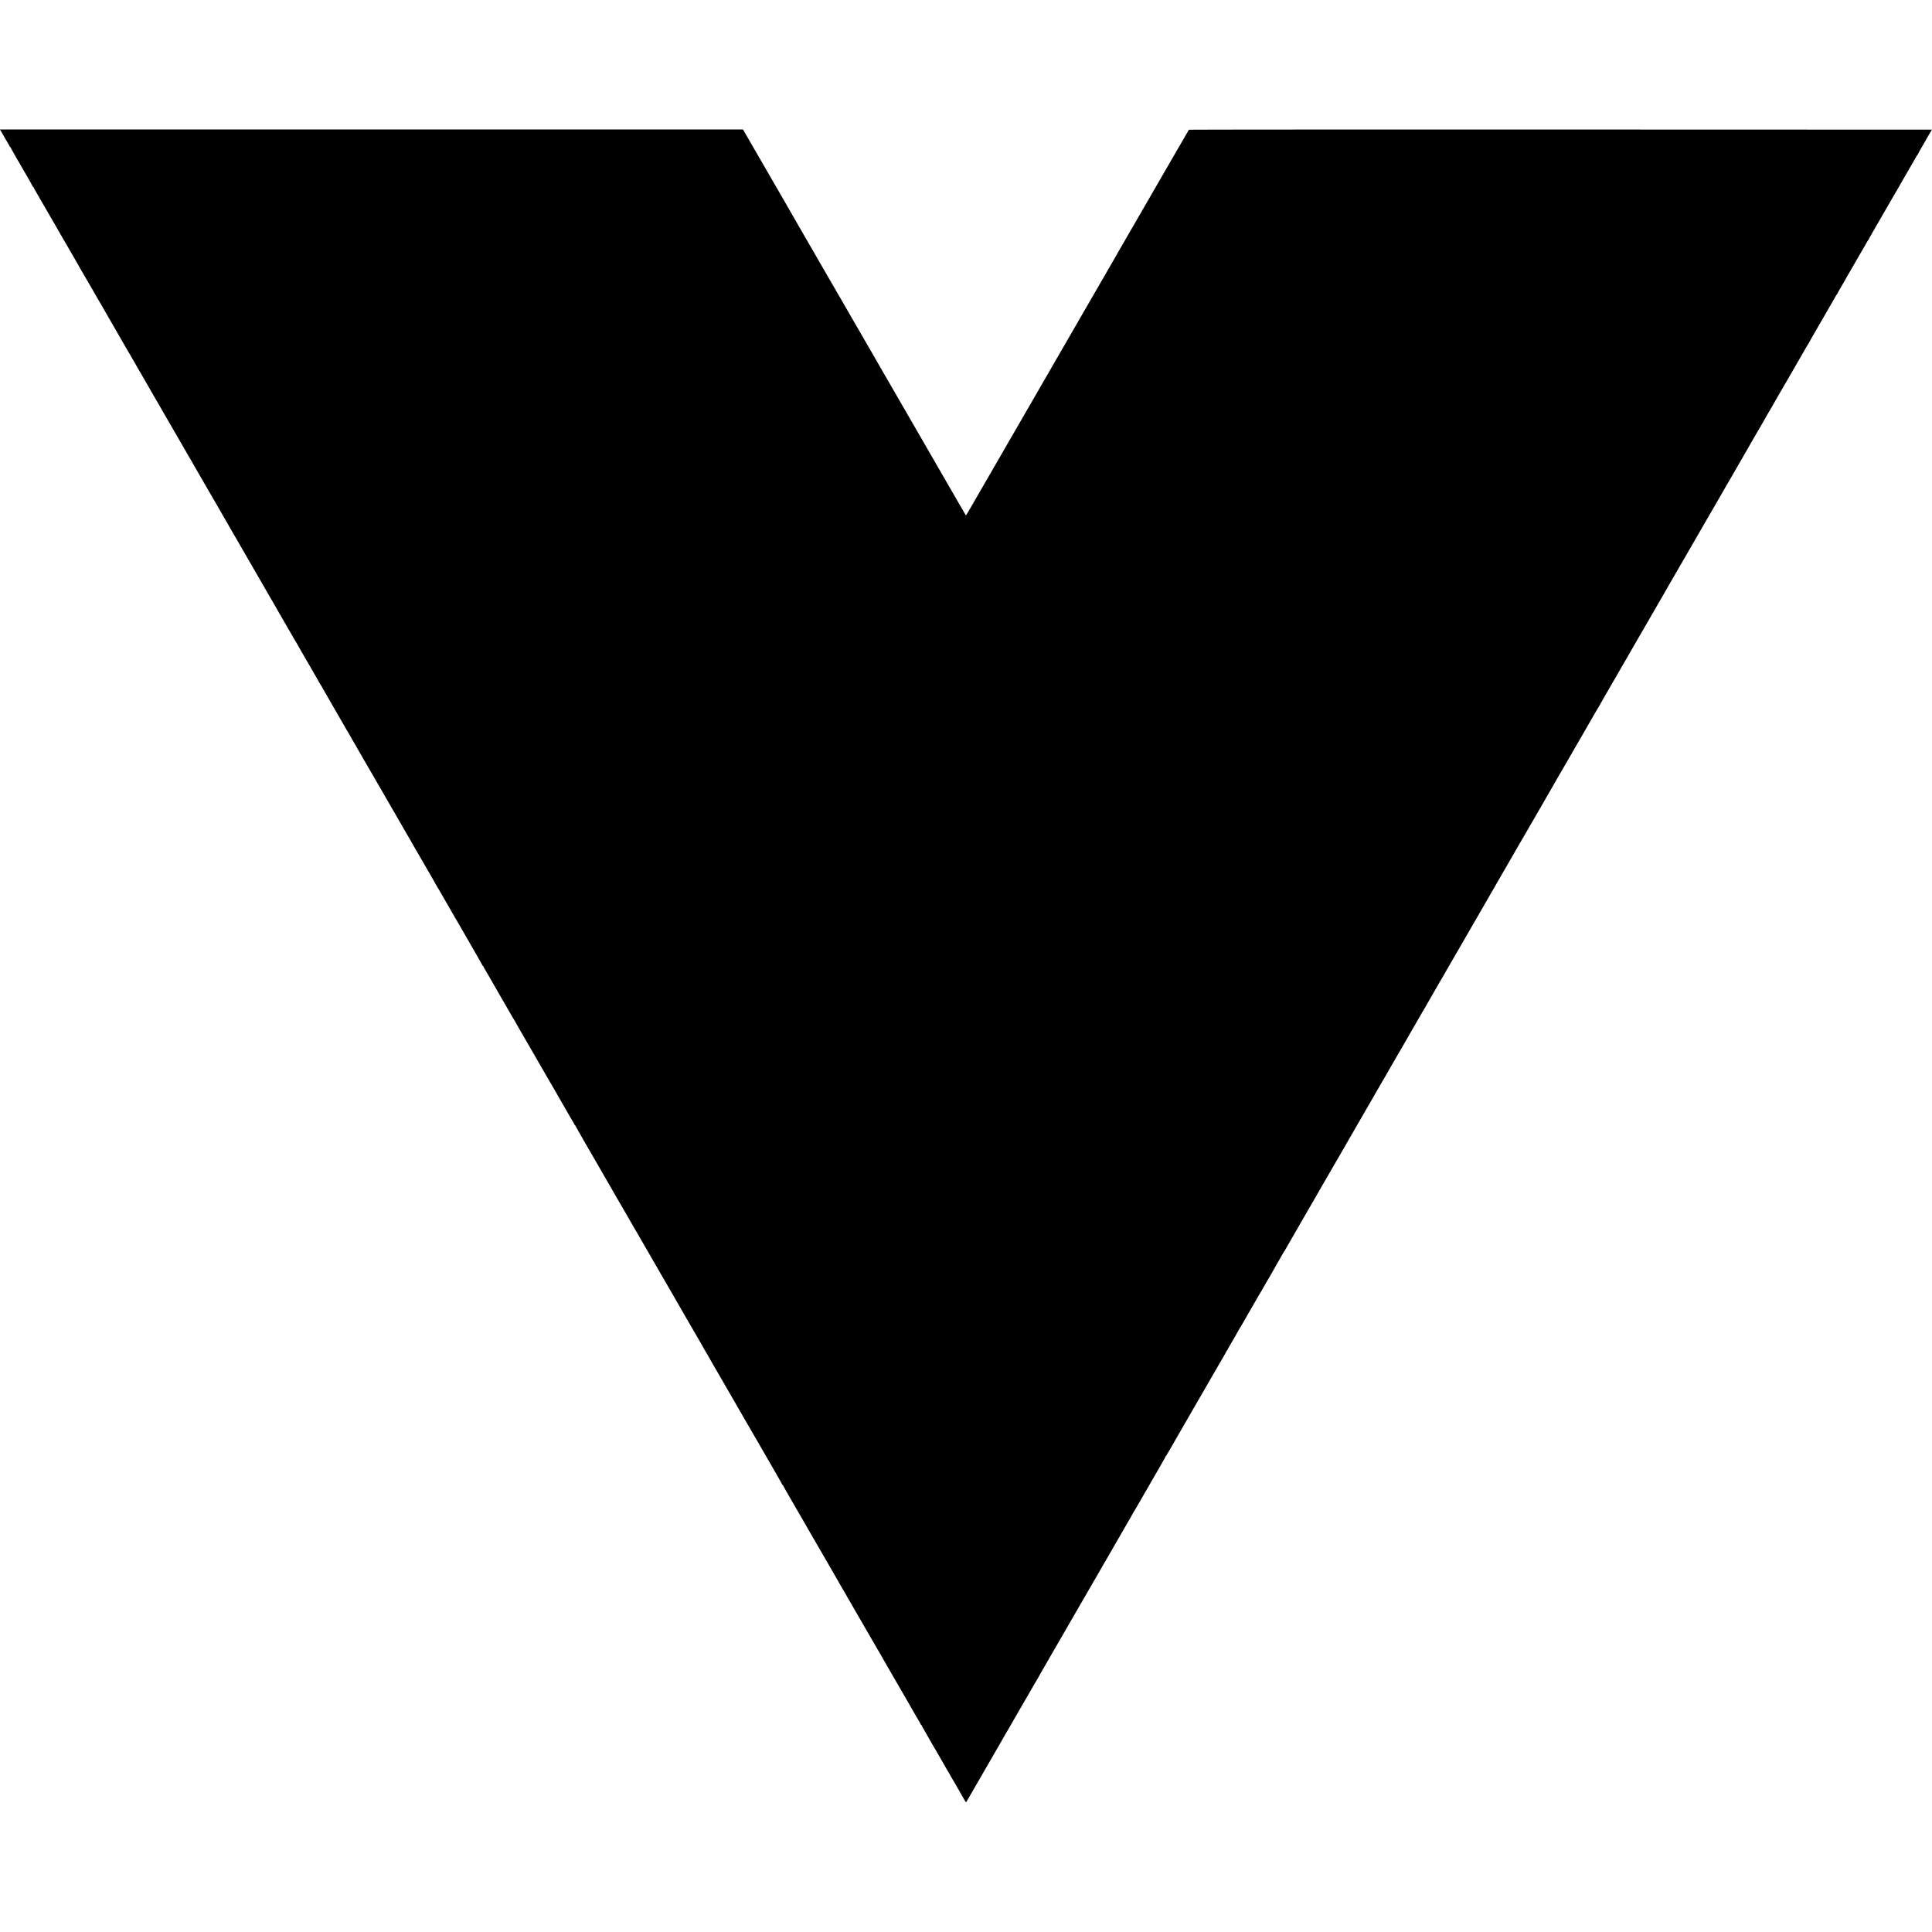
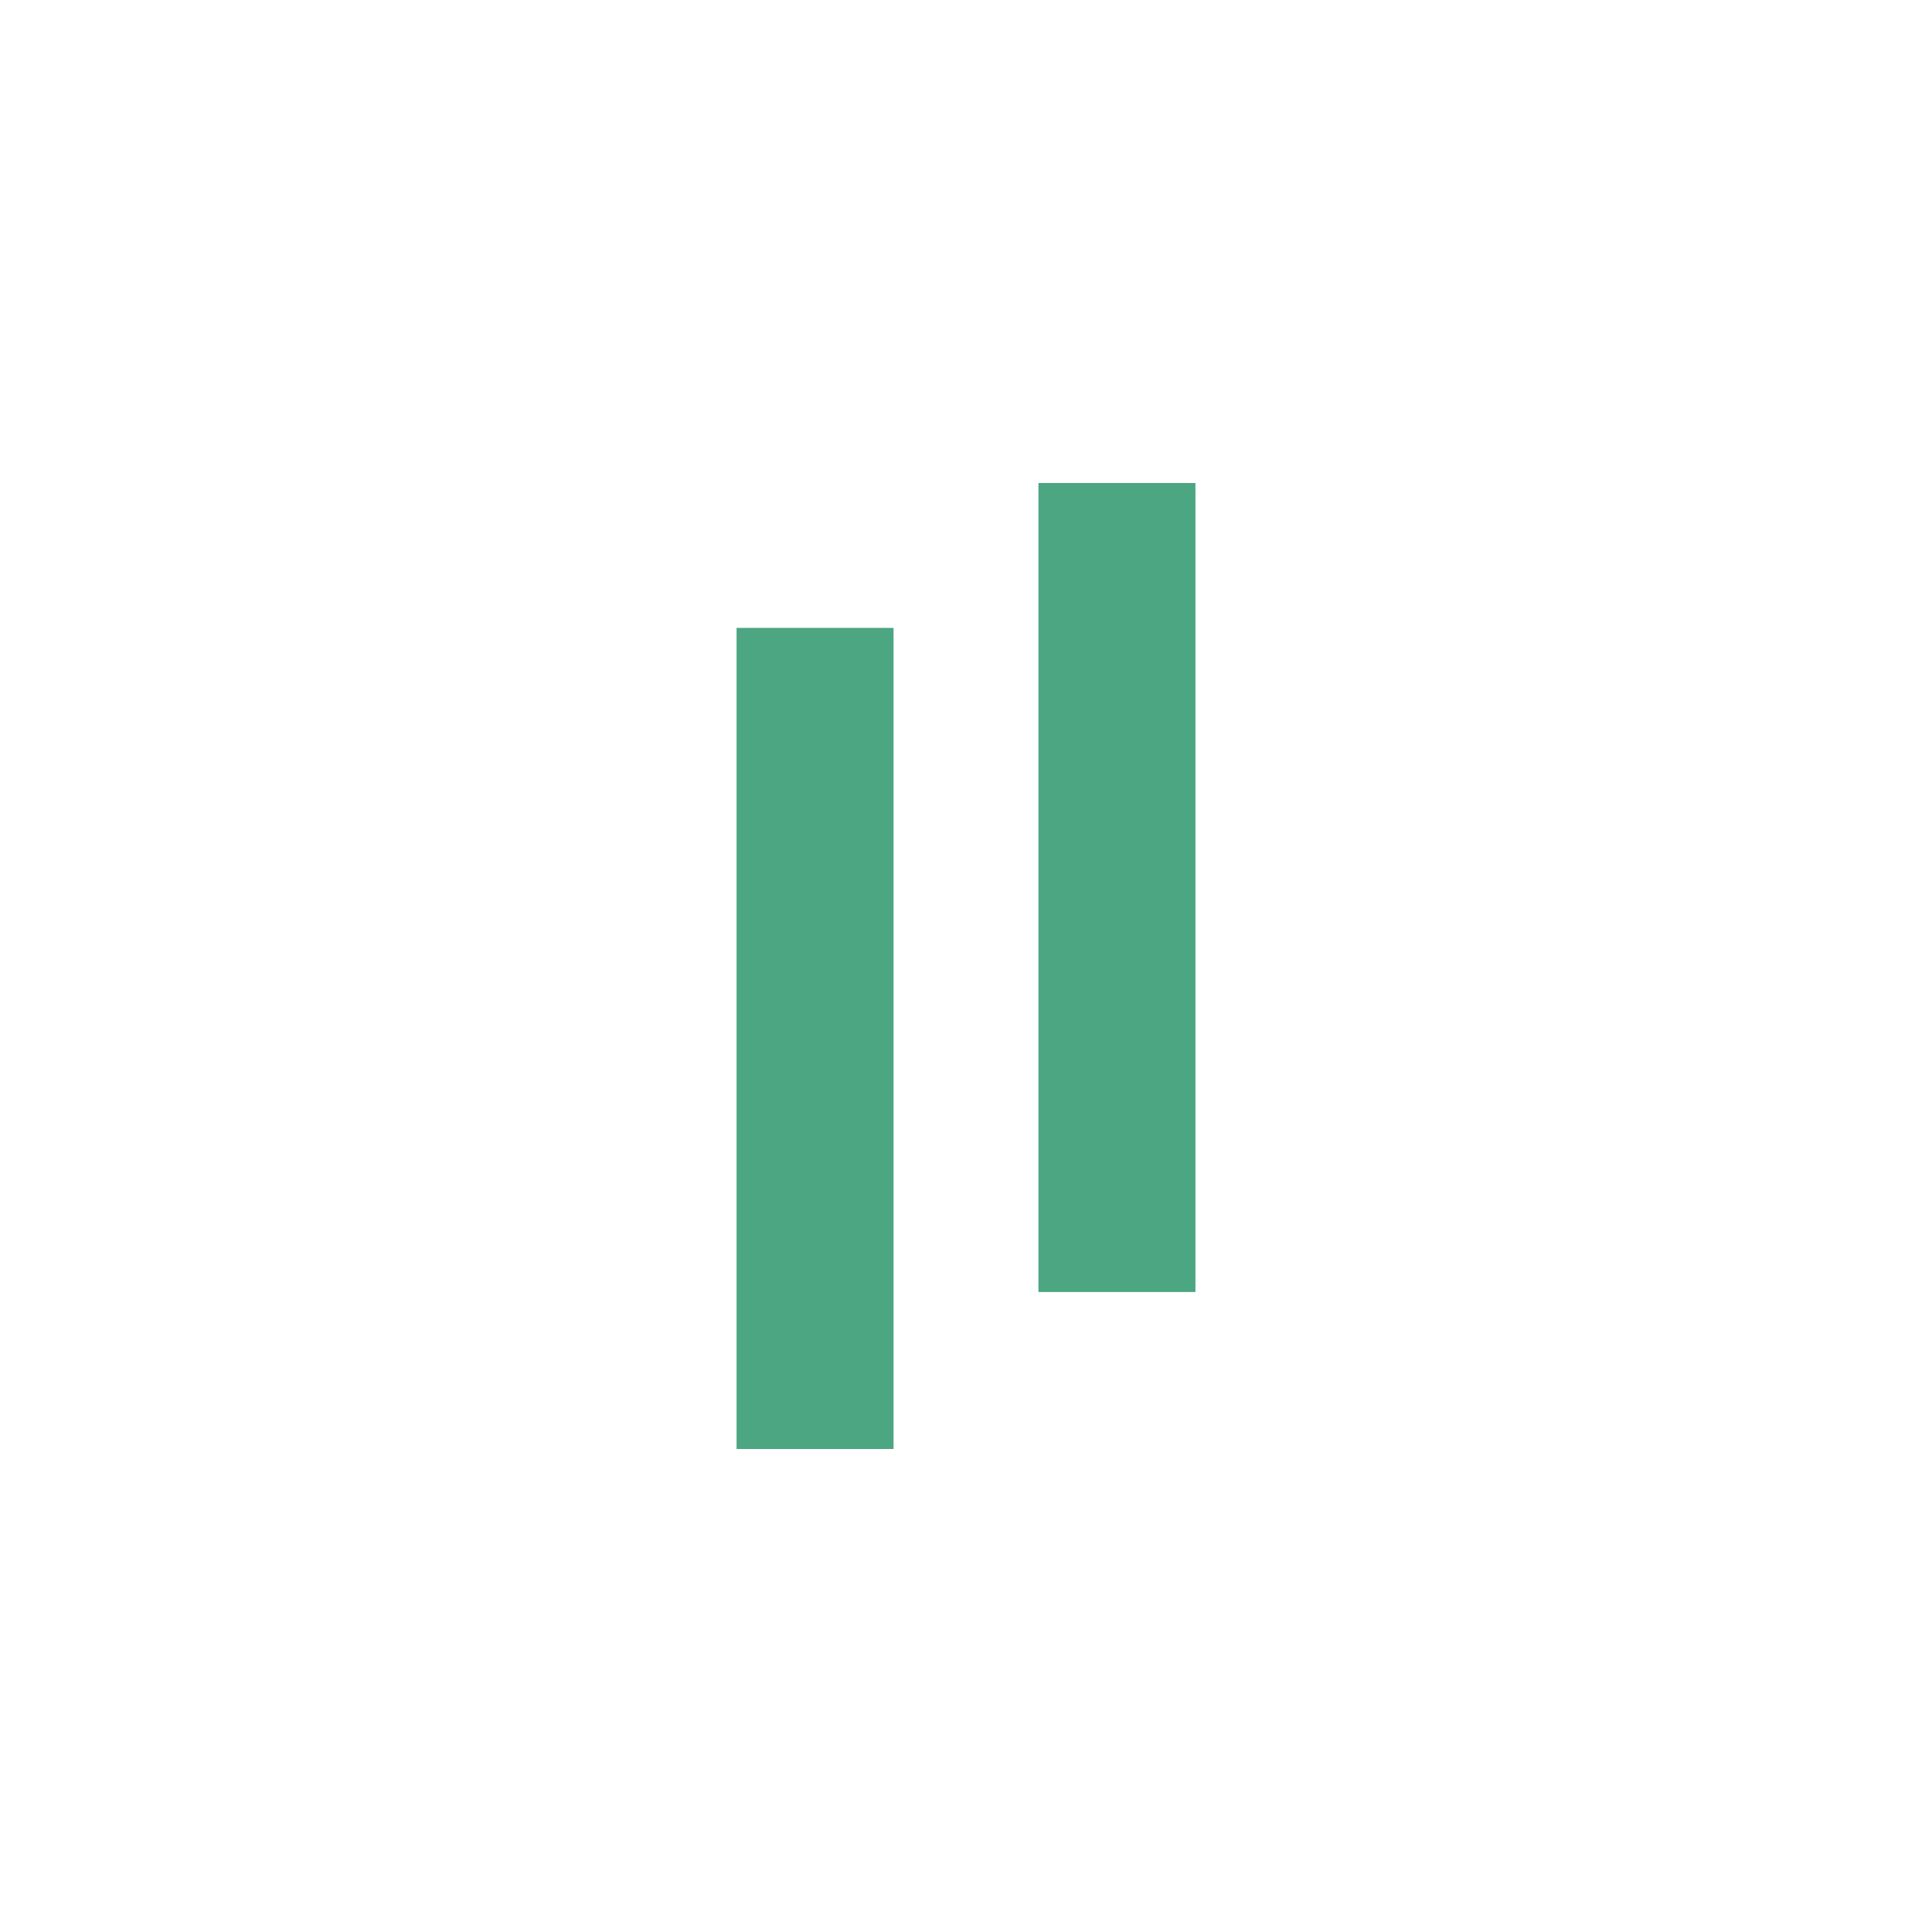
- <svg xmlns="http://www.w3.org/2000/svg" version="1.0" width="16pt" height="16pt" viewBox="0 0 16 16" preserveAspectRatio="xMidYMid meet">
-   <g transform="translate(0,16) scale(0.00032,-0.00032)" fill="#000000" stroke="none">
-     <path d="M18 46618 c45 -75 122 -207 122 -211 0 -2 25 -45 55 -95 30 -50 55 -96 55 -102 0 -5 5 -10 10 -10 6 0 10 -4 10 -9 0 -5 73 -135 161 -288 89 -153 173 -298 187 -323 14 -25 32 -57 41 -72 88 -149 187 -324 189 -335 2 -7 8 -13 13 -13 5 0 9 -4 9 -10 0 -5 46 -89 103 -187 175 -302 490 -846 507 -876 8 -16 20 -36 25 -45 28 -46 290 -498 339 -585 13 -23 74 -129 136 -236 61 -107 123 -215 137 -240 14 -25 29 -50 33 -56 5 -5 23 -37 40 -70 18 -33 38 -67 44 -75 11 -16 21 -33 63 -109 14 -25 29 -50 33 -56 4 -5 21 -35 38 -65 55 -100 261 -455 269 -465 4 -5 14 -21 20 -35 15 -29 41 -75 103 -180 24 -41 52 -88 60 -105 9 -16 57 -100 107 -185 112 -193 362 -626 380 -660 8 -14 23 -38 33 -55 11 -16 23 -37 27 -45 4 -8 26 -46 48 -85 23 -38 53 -90 67 -115 46 -81 64 -113 178 -310 62 -107 121 -210 132 -227 37 -67 56 -99 85 -148 16 -27 32 -57 36 -65 4 -8 15 -27 25 -42 9 -15 53 -89 96 -165 44 -76 177 -307 296 -513 120 -206 268 -463 330 -570 131 -227 117 -203 200 -348 36 -62 73 -125 82 -140 10 -15 21 -34 25 -42 4 -8 20 -37 36 -65 17 -27 38 -65 48 -82 49 -85 64 -111 87 -153 13 -25 28 -49 32 -55 4 -5 78 -134 165 -285 87 -151 166 -288 176 -305 10 -16 26 -43 35 -59 9 -17 125 -217 257 -445 132 -229 253 -441 270 -471 17 -30 45 -79 64 -108 18 -29 33 -54 33 -57 0 -2 20 -37 44 -77 24 -40 123 -212 221 -383 97 -170 190 -330 205 -355 16 -25 39 -65 53 -90 13 -25 81 -144 152 -265 70 -121 137 -238 150 -260 12 -22 37 -65 55 -95 18 -30 43 -73 55 -95 12 -22 48 -85 80 -140 77 -132 163 -280 190 -330 13 -22 71 -123 130 -225 59 -102 116 -199 126 -217 10 -17 29 -50 43 -72 15 -22 26 -43 26 -45 0 -2 27 -50 60 -106 33 -56 60 -103 60 -105 0 -2 55 -98 90 -155 8 -14 182 -316 239 -414 13 -22 45 -79 72 -124 27 -46 49 -86 49 -89 0 -2 14 -24 30 -48 16 -24 30 -46 30 -49 0 -5 74 -135 100 -176 5 -8 24 -42 43 -75 50 -88 58 -101 262 -455 104 -179 199 -345 213 -370 14 -25 28 -49 32 -55 4 -5 17 -26 28 -45 10 -19 62 -109 114 -200 114 -197 133 -230 170 -295 16 -27 33 -57 38 -65 17 -28 96 -165 103 -180 4 -8 16 -28 26 -45 10 -16 77 -131 148 -255 72 -124 181 -313 243 -420 62 -107 121 -209 131 -227 35 -62 323 -560 392 -678 38 -66 83 -145 100 -175 16 -30 33 -59 37 -65 4 -5 17 -27 29 -47 34 -61 56 -100 90 -156 17 -29 31 -55 31 -57 0 -2 17 -32 39 -67 21 -35 134 -229 251 -433 117 -203 235 -407 261 -451 27 -45 49 -85 49 -88 0 -4 8 -19 19 -34 15 -21 200 -341 309 -533 10 -19 33 -58 51 -87 17 -29 31 -54 31 -56 0 -2 25 -44 55 -94 30 -50 55 -95 55 -98 0 -4 6 -15 14 -23 7 -9 27 -41 43 -71 17 -30 170 -297 342 -594 171 -296 311 -542 311 -547 0 -5 5 -9 10 -9 6 0 10 -4 10 -10 0 -5 22 -47 49 -92 27 -46 58 -99 68 -118 24 -43 81 -140 93 -160 5 -8 66 -114 135 -235 69 -121 130 -227 135 -235 12 -21 259 -447 283 -490 10 -19 28 -47 38 -62 11 -14 19 -29 19 -32 0 -3 37 -69 83 -148 99 -170 305 -526 337 -583 13 -22 31 -53 41 -70 11 -16 22 -37 26 -45 7 -14 82 -146 103 -180 14 -24 181 -311 205 -355 13 -22 46 -80 75 -130 29 -49 64 -110 78 -135 14 -25 51 -88 82 -140 31 -52 59 -102 63 -110 4 -8 18 -33 31 -55 205 -353 284 -489 309 -535 17 -30 45 -78 62 -106 18 -28 36 -60 39 -72 4 -12 12 -22 17 -22 5 0 9 -4 9 -10 0 -5 109 -197 241 -427 133 -230 250 -431 259 -448 51 -90 222 -385 280 -485 37 -63 78 -135 92 -160 14 -25 67 -117 118 -205 51 -88 101 -175 111 -193 34 -58 55 -95 149 -257 51 -88 101 -173 110 -190 9 -16 76 -131 147 -255 72 -124 140 -241 151 -260 61 -108 281 -489 355 -615 38 -66 77 -133 87 -150 35 -63 91 -161 100 -175 14 -23 99 -169 128 -220 54 -97 135 -235 142 -245 4 -5 20 -32 35 -60 26 -48 238 -416 276 -480 10 -16 26 -46 37 -65 30 -53 382 -661 403 -695 10 -16 22 -37 26 -45 4 -8 26 -48 50 -88 24 -41 43 -75 43 -77 0 -2 22 -40 50 -85 27 -45 50 -84 50 -86 0 -3 38 -69 83 -147 84 -142 302 -520 340 -587 10 -19 34 -60 52 -90 18 -30 44 -75 57 -100 14 -25 45 -79 70 -120 25 -41 56 -96 70 -121 14 -25 77 -133 138 -240 62 -107 122 -210 132 -229 25 -43 310 -535 337 -581 11 -19 26 -45 34 -59 17 -32 238 -414 266 -460 11 -19 24 -41 28 -49 3 -7 75 -133 160 -278 84 -146 153 -269 153 -274 0 -5 5 -9 10 -9 6 0 10 -4 10 -10 0 -5 82 -150 181 -322 182 -314 201 -346 240 -415 12 -21 80 -139 152 -263 71 -124 141 -245 155 -270 14 -25 28 -49 32 -55 6 -8 145 -248 220 -380 37 -66 209 -362 229 -395 11 -19 24 -42 28 -49 4 -8 67 -118 140 -243 73 -125 133 -230 133 -233 0 -2 15 -28 33 -57 19 -29 47 -78 64 -108 17 -30 53 -93 79 -139 53 -90 82 -141 157 -272 82 -142 115 -199 381 -659 142 -245 268 -463 281 -485 12 -22 71 -125 132 -230 60 -104 172 -298 248 -430 76 -132 146 -253 156 -270 11 -16 22 -36 26 -44 3 -8 30 -54 60 -103 29 -49 53 -91 53 -93 0 -3 18 -34 40 -70 22 -36 40 -67 40 -69 0 -2 37 -66 81 -142 45 -77 98 -168 119 -204 20 -36 47 -81 58 -100 12 -19 27 -47 33 -62 6 -16 15 -28 20 -28 5 0 9 -4 9 -9 0 -6 63 -118 140 -251 77 -133 140 -243 140 -245 0 -2 18 -33 41 -70 22 -37 49 -83 60 -101 10 -19 29 -51 40 -71 25 -45 109 -189 126 -218 7 -11 17 -29 22 -40 6 -11 22 -38 35 -60 14 -22 37 -62 52 -90 14 -27 35 -62 45 -77 11 -14 19 -29 19 -32 0 -3 18 -35 40 -71 22 -36 40 -67 40 -69 0 -2 19 -35 42 -72 23 -38 55 -94 72 -124 26 -47 139 -244 171 -298 6 -9 21 -36 34 -60 28 -48 37 -51 51 -19 6 12 19 36 29 52 10 17 27 46 38 65 11 19 104 181 208 360 103 179 199 345 213 370 14 25 42 74 64 109 21 34 38 65 38 67 0 2 18 33 40 69 22 36 40 67 40 69 0 3 177 310 199 346 16 26 136 234 140 244 2 5 25 44 52 88 27 44 49 81 49 84 0 2 18 34 40 70 22 36 40 67 40 69 0 2 20 36 43 77 35 58 169 289 297 513 9 17 50 86 90 155 40 69 86 150 103 180 16 30 35 62 41 70 6 8 16 24 22 35 35 64 72 129 167 293 59 100 116 199 127 220 11 20 30 53 41 72 43 72 1070 1850 1121 1940 14 25 65 113 113 195 48 83 96 166 107 185 10 19 28 50 38 68 11 18 73 124 137 235 64 111 175 303 246 427 71 124 173 299 225 390 52 91 116 202 143 248 27 45 49 85 49 89 0 4 6 14 14 22 7 9 28 43 46 76 26 47 251 436 378 655 11 19 29 51 40 70 11 19 101 176 201 348 99 172 181 317 181 323 0 5 5 9 10 9 6 0 10 5 10 11 0 6 8 23 18 37 11 15 32 52 49 82 16 30 130 228 253 440 122 212 234 405 248 430 13 25 39 70 57 100 39 65 69 117 130 225 25 44 50 87 55 95 12 19 78 134 220 380 61 107 129 224 150 260 161 277 222 382 246 425 15 28 47 83 71 123 24 41 43 78 43 83 0 5 4 9 8 9 4 0 13 12 19 28 7 15 23 45 36 67 66 110 277 478 277 483 0 3 6 13 14 21 7 9 27 41 43 71 17 30 45 80 63 110 34 57 375 649 394 685 6 11 16 27 22 35 6 8 26 42 44 75 18 33 41 74 51 90 10 17 24 41 32 55 54 97 72 128 88 152 11 14 19 28 19 30 0 3 79 141 175 308 96 167 175 305 175 308 0 3 6 13 14 21 7 9 26 39 41 66 33 60 276 483 338 587 24 40 46 80 50 88 4 8 13 24 20 35 14 23 95 163 125 215 11 19 52 91 92 160 40 69 80 139 90 155 9 17 103 179 207 360 105 182 200 346 211 365 103 181 463 802 489 845 7 11 15 27 19 35 4 8 29 51 55 95 64 110 828 1433 848 1470 9 17 24 41 33 55 9 14 29 48 45 77 15 28 52 93 82 145 30 51 62 107 71 123 17 30 231 398 400 690 51 88 103 179 115 202 12 23 26 48 32 55 6 7 24 38 40 68 17 30 61 107 98 170 37 63 84 144 103 180 19 36 41 72 48 81 8 8 14 18 14 21 0 4 27 51 59 106 32 55 72 124 89 154 16 29 71 125 122 213 51 88 104 180 118 205 13 25 28 50 32 55 4 6 17 26 28 45 11 19 45 80 77 135 31 55 66 116 77 135 11 19 88 152 171 295 401 694 620 1072 650 1125 11 19 87 152 170 295 83 143 158 273 166 288 9 16 21 36 26 45 6 9 31 52 55 96 25 43 54 94 66 115 11 20 95 164 186 321 91 157 173 299 182 315 9 17 26 46 37 65 12 19 66 114 121 210 56 96 108 186 117 200 8 14 24 40 34 59 24 45 383 664 412 713 5 9 17 29 26 45 15 28 120 210 241 419 36 61 68 117 72 125 4 8 12 23 19 34 35 57 245 420 262 453 11 20 35 61 53 90 17 29 32 54 32 56 0 3 28 51 62 108 33 57 70 119 80 138 10 19 23 42 28 50 5 8 32 53 59 100 27 47 149 258 271 470 122 212 234 405 248 430 30 53 62 108 80 135 6 11 15 27 19 35 4 8 85 150 181 315 96 165 187 323 202 350 31 56 116 202 130 225 5 8 25 42 43 75 19 33 92 159 162 280 149 257 157 271 202 350 19 33 38 67 43 75 9 14 228 392 275 475 12 22 55 96 95 165 40 69 80 139 90 155 24 42 202 350 221 383 9 15 27 47 41 72 14 25 75 131 136 236 61 106 121 210 134 232 99 172 271 470 279 482 5 8 23 40 40 70 18 30 81 141 142 245 60 105 121 210 135 235 14 25 71 124 127 220 56 96 143 247 194 335 51 88 96 167 102 175 14 24 180 311 204 355 23 43 340 590 356 615 5 8 50 87 101 175 171 301 517 898 582 1008 25 43 46 81 46 83 0 2 12 23 27 47 14 23 40 67 56 97 16 30 35 62 42 70 7 8 15 22 18 30 4 8 20 38 37 65 16 28 33 57 37 65 6 12 111 196 143 250 5 8 55 95 112 193 57 98 113 195 126 215 12 20 27 46 32 57 6 11 14 27 20 35 5 8 76 130 156 270 80 140 165 287 187 325 23 39 52 90 66 115 13 25 30 52 37 61 8 8 14 18 14 21 0 4 41 77 92 165 50 87 175 302 276 478 101 176 208 360 236 408 28 49 67 117 86 152 19 35 41 70 48 77 6 6 12 15 12 19 0 7 124 224 167 291 12 21 23 40 23 42 0 2 21 40 46 83 26 43 55 92 64 109 54 95 327 568 354 614 19 30 45 75 59 100 71 128 82 145 89 148 4 2 8 8 8 13 0 5 42 82 94 172 311 538 496 858 518 897 14 25 40 70 58 100 18 30 42 71 53 90 10 19 79 139 152 265 73 127 142 246 153 265 10 19 43 76 72 125 29 50 63 108 75 130 65 116 80 140 87 143 4 2 8 8 8 12 0 8 114 212 140 250 6 8 14 24 20 35 5 11 54 97 108 190 l100 170 -9611 3 c-5286 1 -9614 -1 -9618 -5 -5 -6 -419 -719 -619 -1068 -89 -155 -267 -463 -323 -560 -38 -66 -81 -140 -95 -165 -31 -56 -263 -457 -526 -910 -110 -190 -224 -388 -254 -440 -29 -52 -61 -109 -71 -125 -23 -39 -243 -420 -268 -465 -11 -19 -204 -352 -428 -740 -224 -388 -477 -826 -563 -975 -85 -148 -185 -322 -222 -385 -37 -63 -120 -207 -185 -320 -65 -113 -177 -306 -248 -430 -72 -124 -172 -297 -222 -385 -51 -88 -142 -245 -202 -350 -131 -226 -247 -427 -408 -705 -65 -113 -249 -432 -410 -710 -160 -278 -388 -673 -506 -877 -118 -205 -216 -373 -219 -373 -3 0 -52 82 -109 183 -58 100 -144 250 -192 332 -95 164 -402 696 -647 1120 -85 149 -228 396 -317 550 -212 365 -982 1700 -1008 1745 -10 19 -43 76 -72 125 -29 50 -64 110 -77 135 -14 25 -63 110 -110 190 -47 80 -96 165 -110 190 -14 25 -99 171 -188 325 -89 154 -174 300 -188 325 -13 25 -64 113 -112 195 -48 83 -140 242 -205 355 -65 113 -183 317 -263 454 -79 137 -152 264 -163 282 -50 89 -335 583 -354 614 -12 19 -34 58 -50 85 -15 28 -129 226 -253 440 -124 215 -235 408 -247 430 -12 22 -69 121 -127 220 -58 99 -226 389 -373 645 -148 256 -324 561 -392 678 -67 117 -134 232 -147 255 -13 23 -33 59 -46 80 l-22 37 -9615 0 -9615 0 20 -32z" />
+ <svg xmlns="http://www.w3.org/2000/svg" version="1.1" id="Layer_1" x="0px" y="0px" viewBox="0 0 16 16" style="enable-background:new 0 0 16 16;" xml:space="preserve">
+   <style type="text/css">
+ 	.st0{fill:#4BA681;}
+ </style>
+   <g>
+     <g>
+       <rect x="8.6" y="4" class="st0" width="1.3" height="6.7" />
+       <rect x="6.1" y="5.2" class="st0" width="1.3" height="6.8" />
+     </g>
  </g>
</svg>
